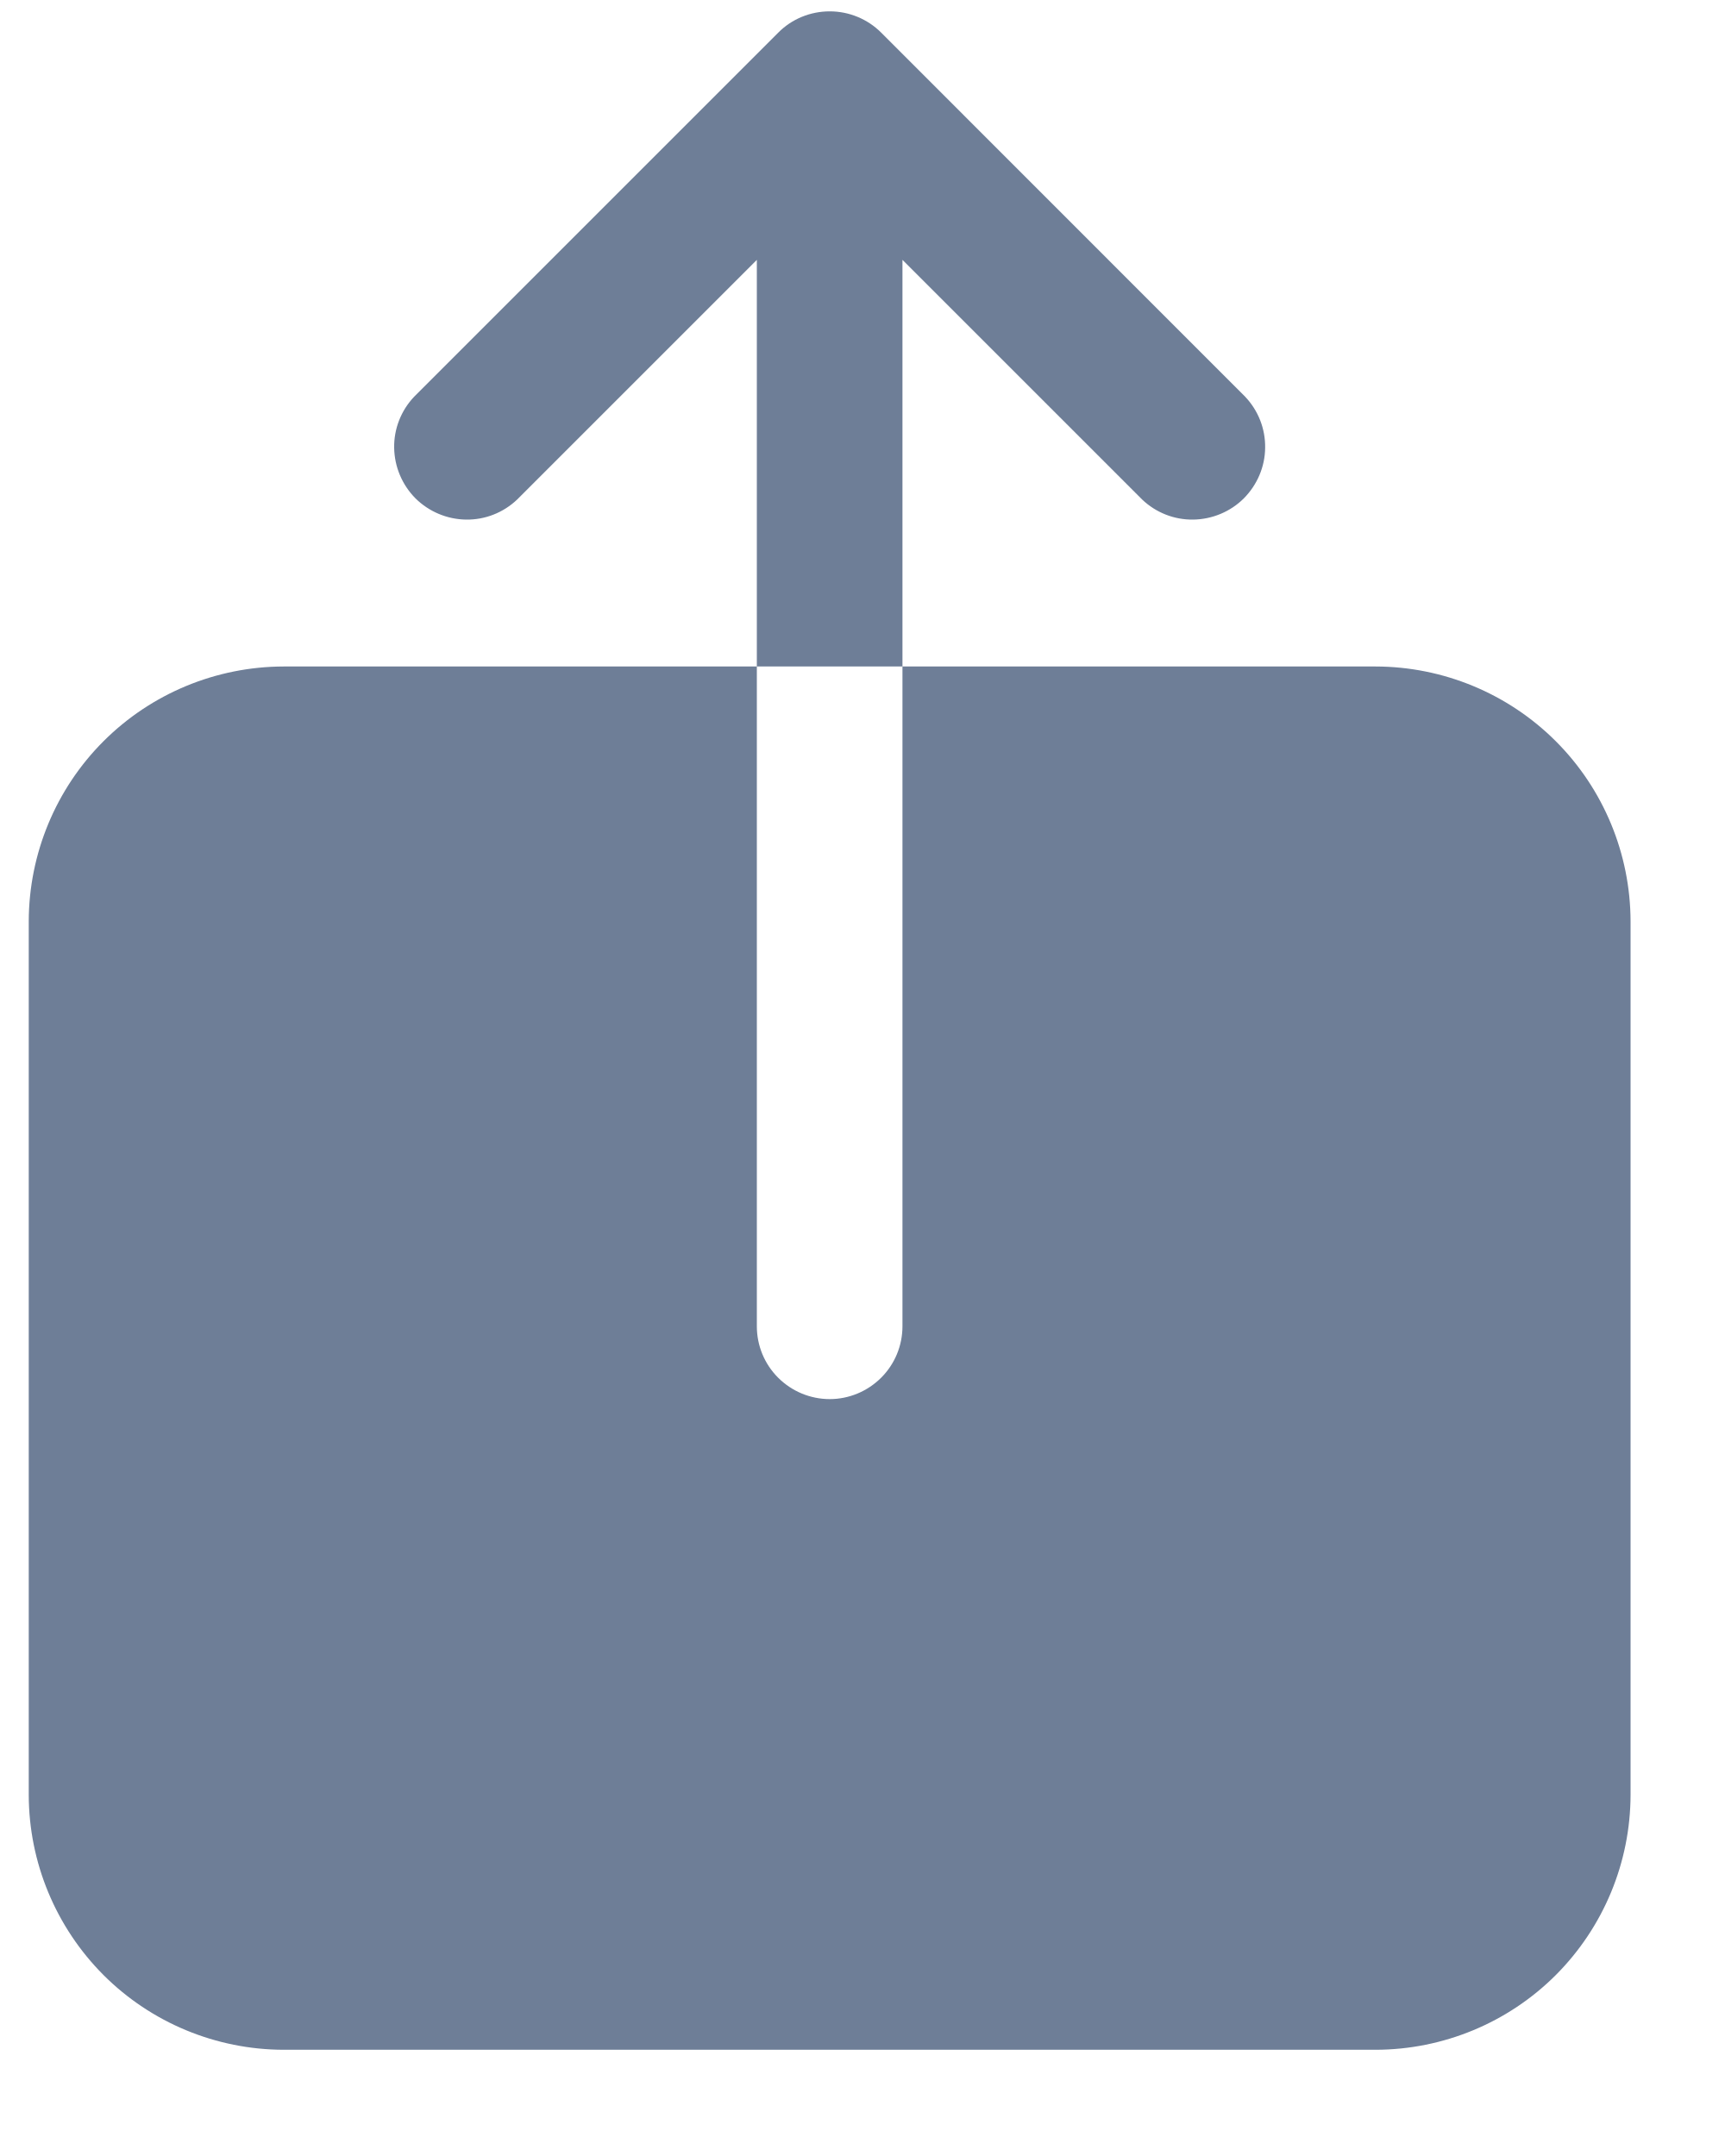
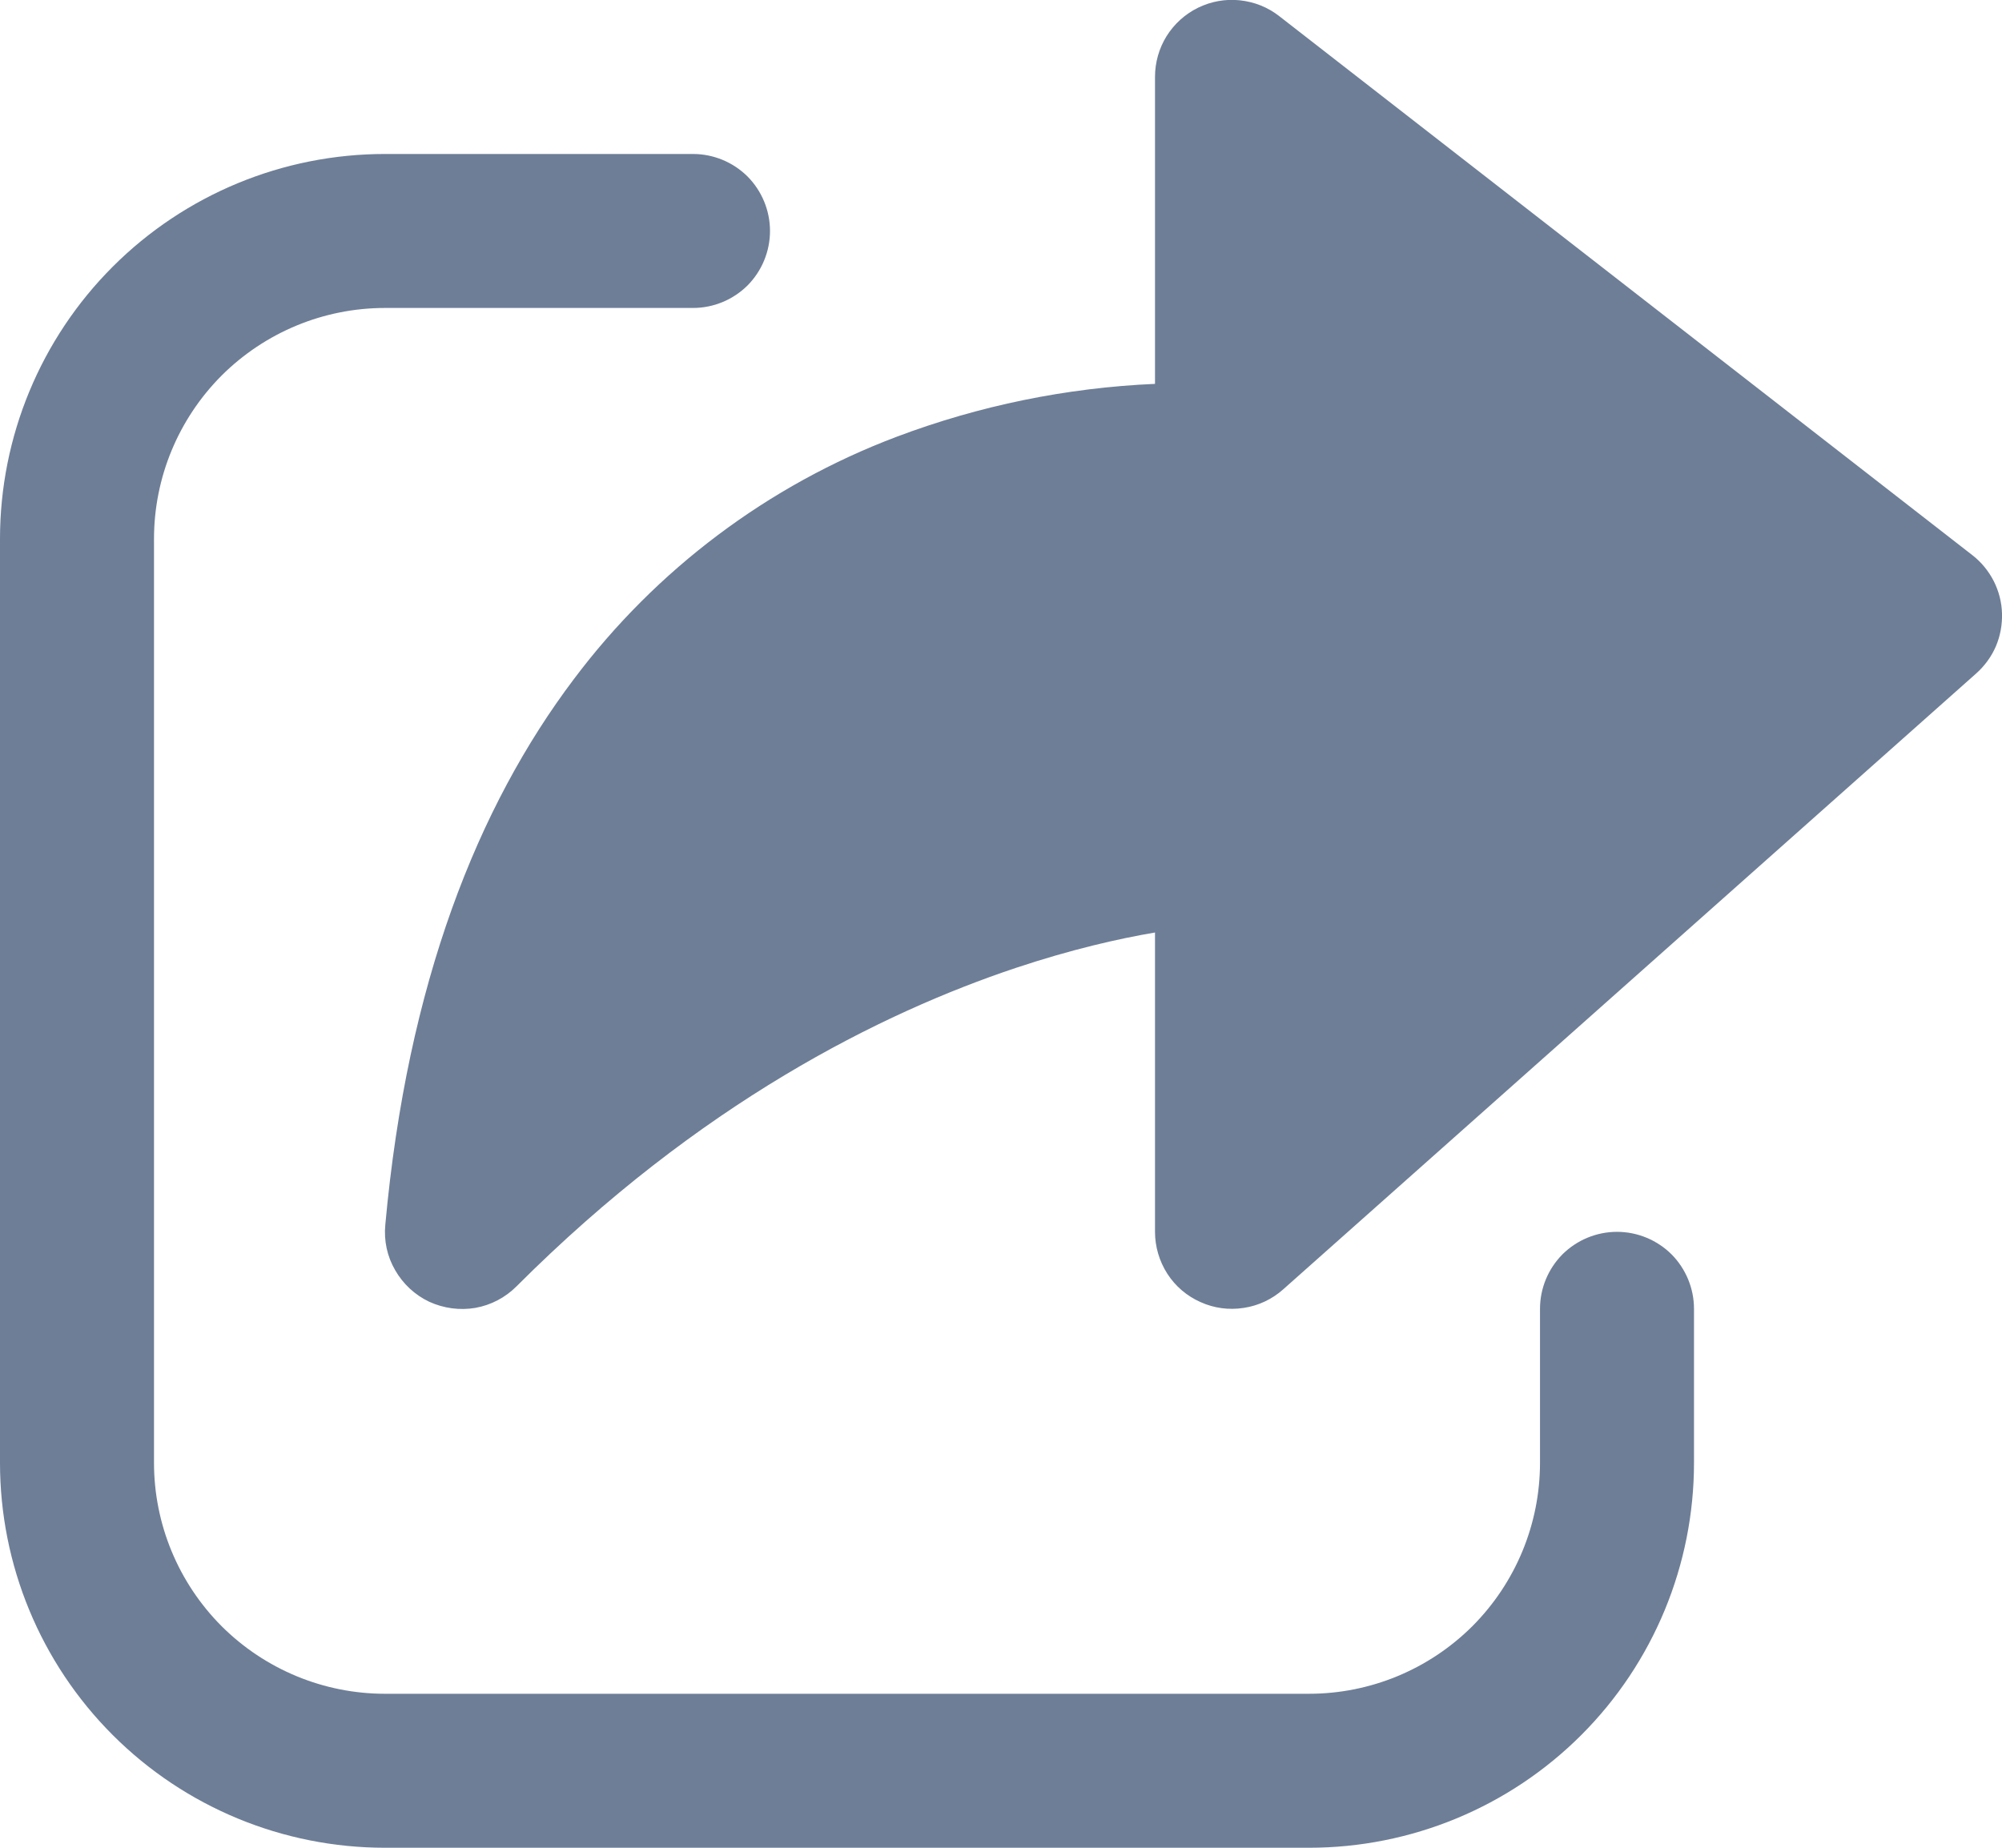
- <svg xmlns="http://www.w3.org/2000/svg" width="12" height="15" viewBox="0 0 12 15" fill="none">
-   <path d="M9.57 4.637H6.278V9.227C6.278 9.362 6.225 9.49 6.13 9.585C6.035 9.68 5.906 9.734 5.772 9.734C5.637 9.734 5.508 9.68 5.413 9.585C5.318 9.49 5.265 9.362 5.265 9.227V4.637H1.973C1.503 4.638 1.052 4.825 0.72 5.157C0.388 5.489 0.201 5.94 0.2 6.41V12.488C0.201 12.958 0.388 13.408 0.72 13.741C1.052 14.073 1.503 14.26 1.973 14.261H9.57C10.04 14.26 10.491 14.073 10.823 13.741C11.155 13.408 11.342 12.958 11.343 12.488V6.41C11.342 5.94 11.155 5.489 10.823 5.157C10.491 4.825 10.04 4.638 9.57 4.637ZM6.278 1.808L7.946 3.476C8.042 3.567 8.169 3.617 8.301 3.615C8.433 3.613 8.56 3.56 8.653 3.467C8.746 3.373 8.8 3.247 8.801 3.115C8.803 2.983 8.753 2.856 8.662 2.76L6.13 0.227C6.035 0.132 5.906 0.079 5.772 0.079C5.637 0.079 5.508 0.132 5.414 0.227L2.881 2.76C2.79 2.856 2.74 2.983 2.742 3.115C2.744 3.247 2.797 3.373 2.89 3.467C2.984 3.56 3.11 3.613 3.242 3.615C3.374 3.617 3.501 3.567 3.597 3.476L5.265 1.808V4.637H6.278V1.808Z" fill="#6E7E97" />
+ <svg xmlns="http://www.w3.org/2000/svg" width="13" height="12" viewBox="0 0 13 12" fill="none">
+   <path d="M7.78 0.05C7.864 0.009 7.958 -0.008 8.051 0.002C8.145 0.012 8.233 0.047 8.307 0.105L12.807 3.605C12.865 3.65 12.912 3.707 12.946 3.773C12.979 3.838 12.998 3.91 13 3.984C13.002 4.057 12.989 4.13 12.96 4.198C12.931 4.265 12.887 4.325 12.832 4.374L8.332 8.374C8.26 8.438 8.171 8.48 8.076 8.494C7.98 8.509 7.883 8.496 7.795 8.456C7.707 8.417 7.632 8.353 7.58 8.272C7.528 8.191 7.5 8.096 7.5 8V6.056C7.264 6.096 6.956 6.166 6.596 6.286C5.723 6.578 4.542 7.165 3.354 8.354C3.281 8.427 3.188 8.476 3.086 8.494C2.985 8.511 2.881 8.497 2.787 8.454C2.694 8.41 2.617 8.338 2.566 8.249C2.514 8.16 2.492 8.057 2.502 7.954C2.645 6.383 3.103 5.237 3.726 4.411C4.261 3.698 4.988 3.152 5.821 2.837C6.359 2.634 6.926 2.518 7.5 2.493V0.5C7.5 0.406 7.526 0.314 7.575 0.235C7.625 0.155 7.696 0.091 7.78 0.05ZM0 3.5C0 2.837 0.263 2.201 0.732 1.732C1.201 1.263 1.837 1 2.5 1H4.5C4.633 1 4.76 1.053 4.854 1.146C4.947 1.24 5 1.367 5 1.5C5 1.633 4.947 1.76 4.854 1.854C4.76 1.947 4.633 2 4.5 2H2.5C2.102 2 1.721 2.158 1.439 2.439C1.158 2.721 1 3.102 1 3.5V9.5C1 9.898 1.158 10.279 1.439 10.561C1.721 10.842 2.102 11 2.5 11H8.5C8.898 11 9.279 10.842 9.561 10.561C9.842 10.279 10 9.898 10 9.5V8.5C10 8.367 10.053 8.24 10.146 8.146C10.24 8.053 10.367 8 10.5 8C10.633 8 10.76 8.053 10.854 8.146C10.947 8.24 11 8.367 11 8.5V9.5C11 10.163 10.737 10.799 10.268 11.268C9.799 11.737 9.163 12 8.5 12H2.5C1.837 12 1.201 11.737 0.732 11.268C0.263 10.799 0 10.163 0 9.5V3.5Z" fill="#6E7E97" />
</svg>
